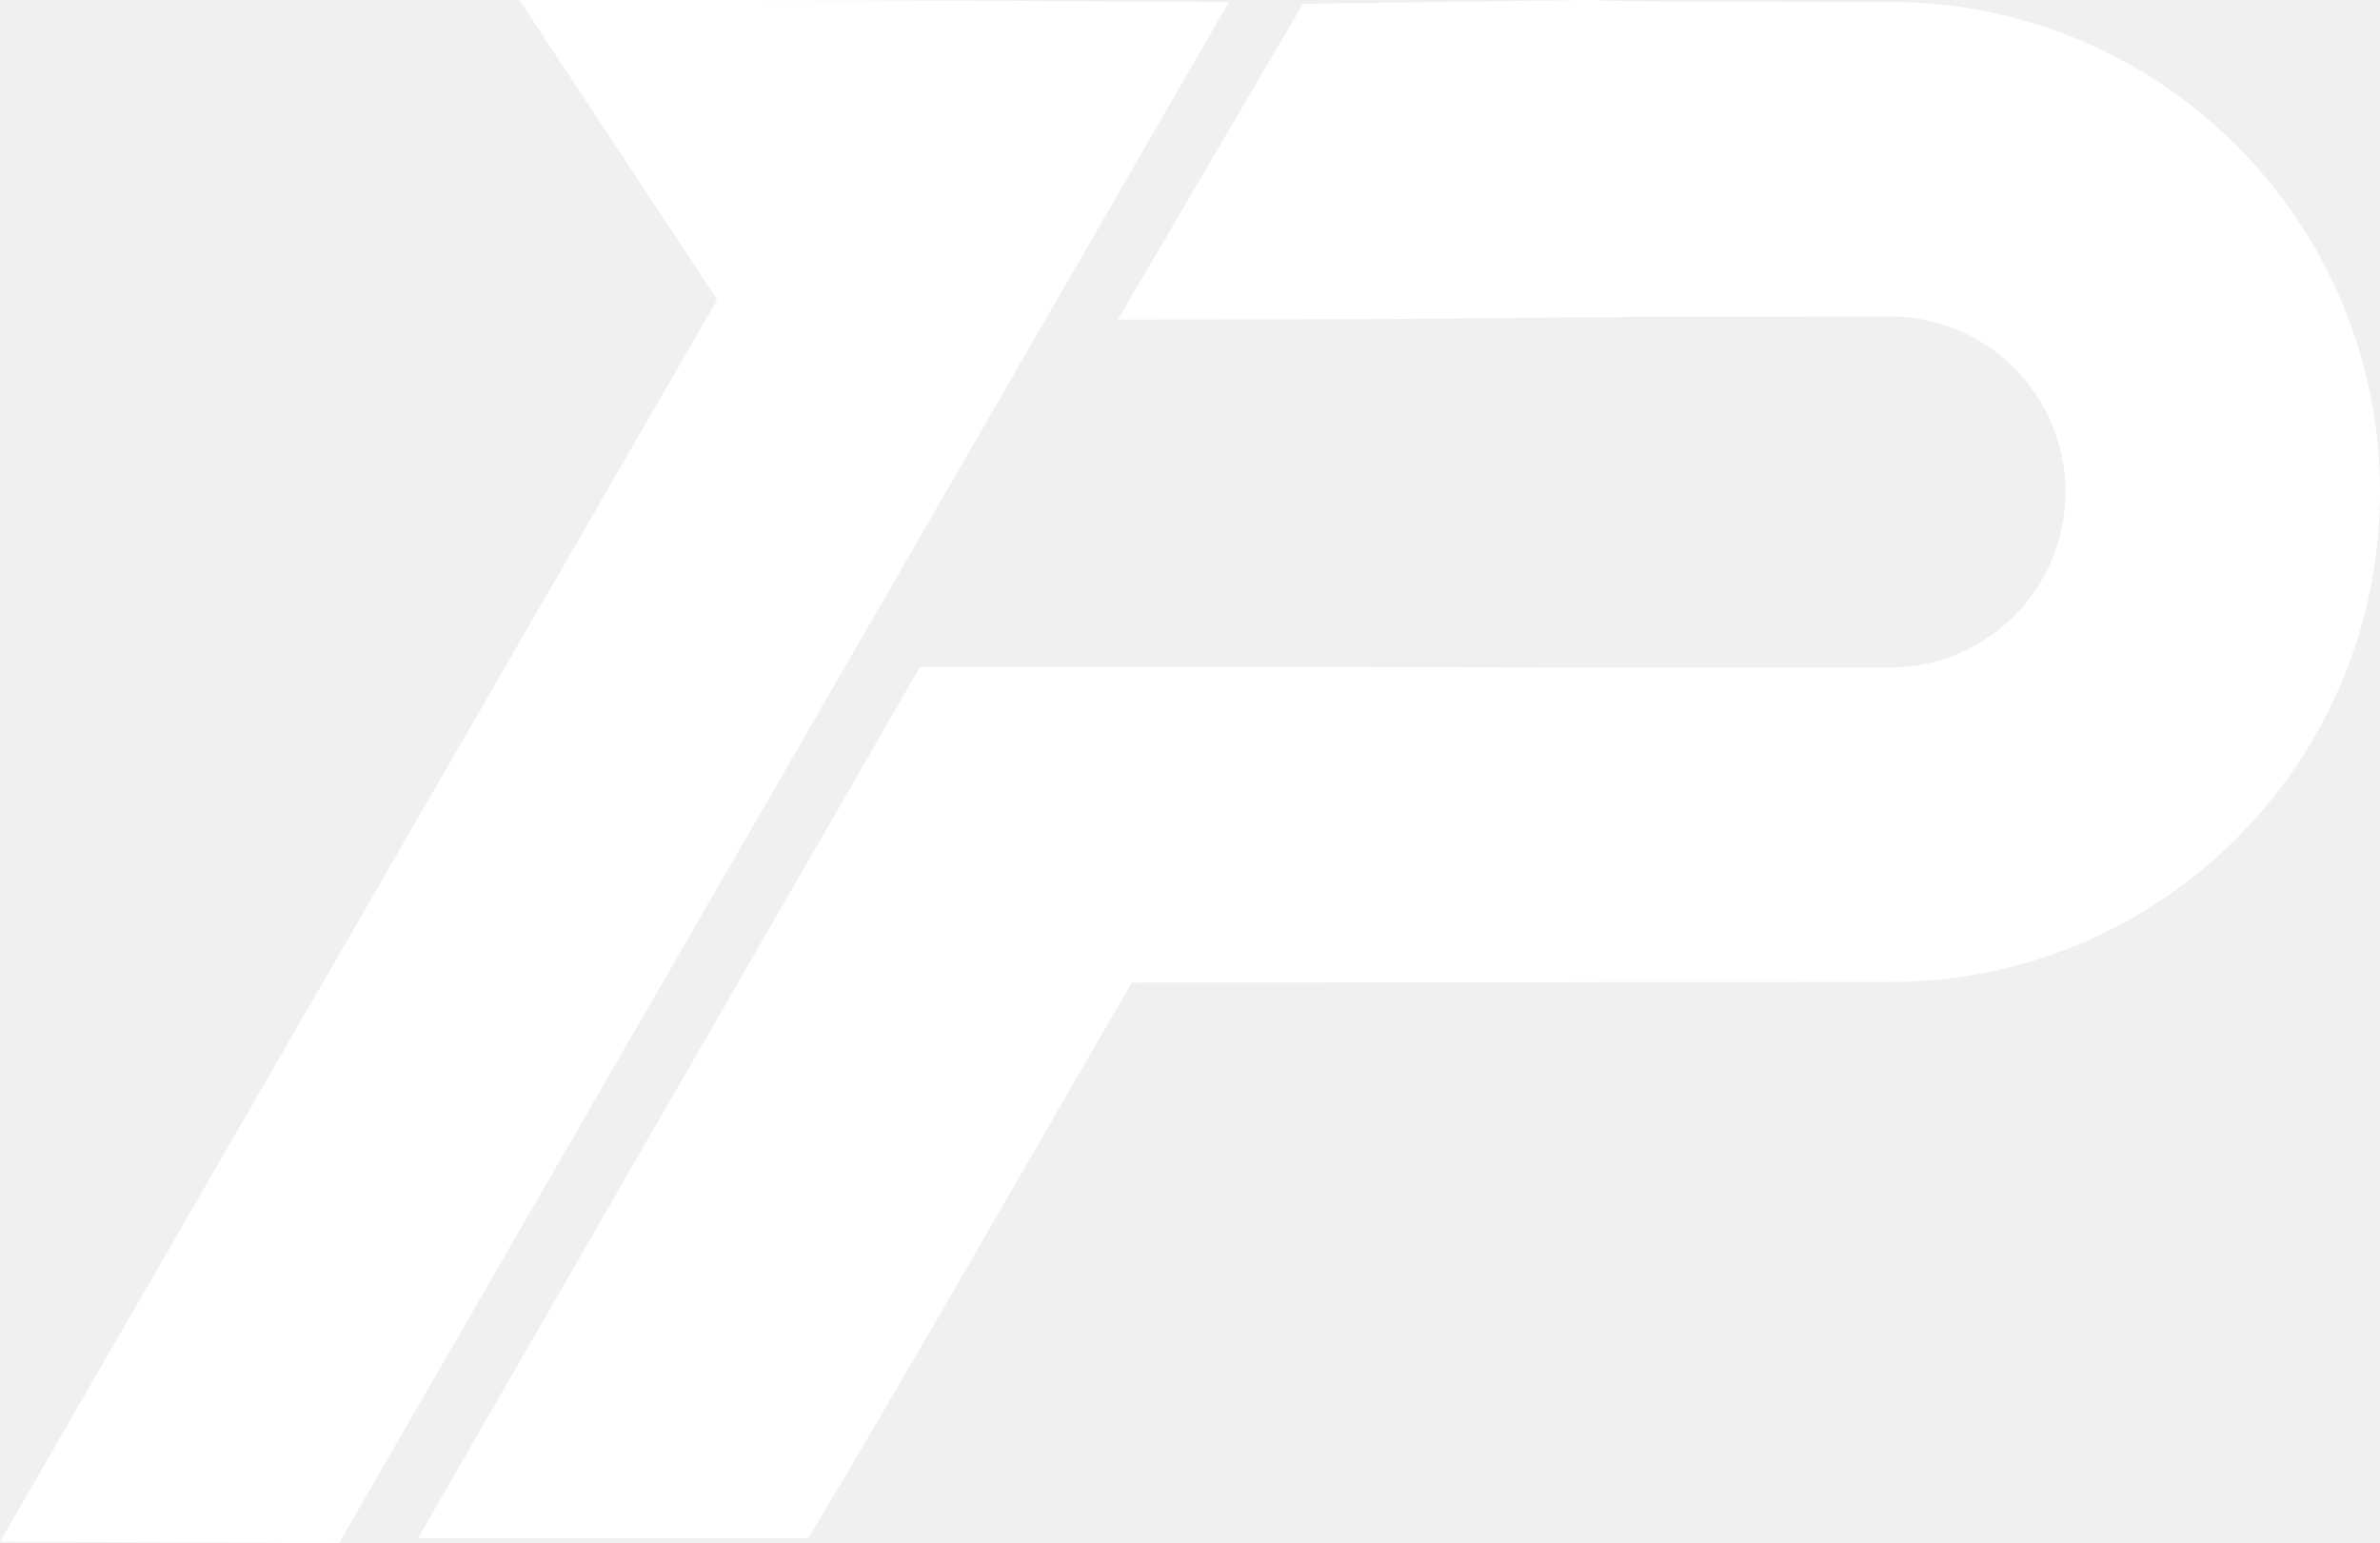
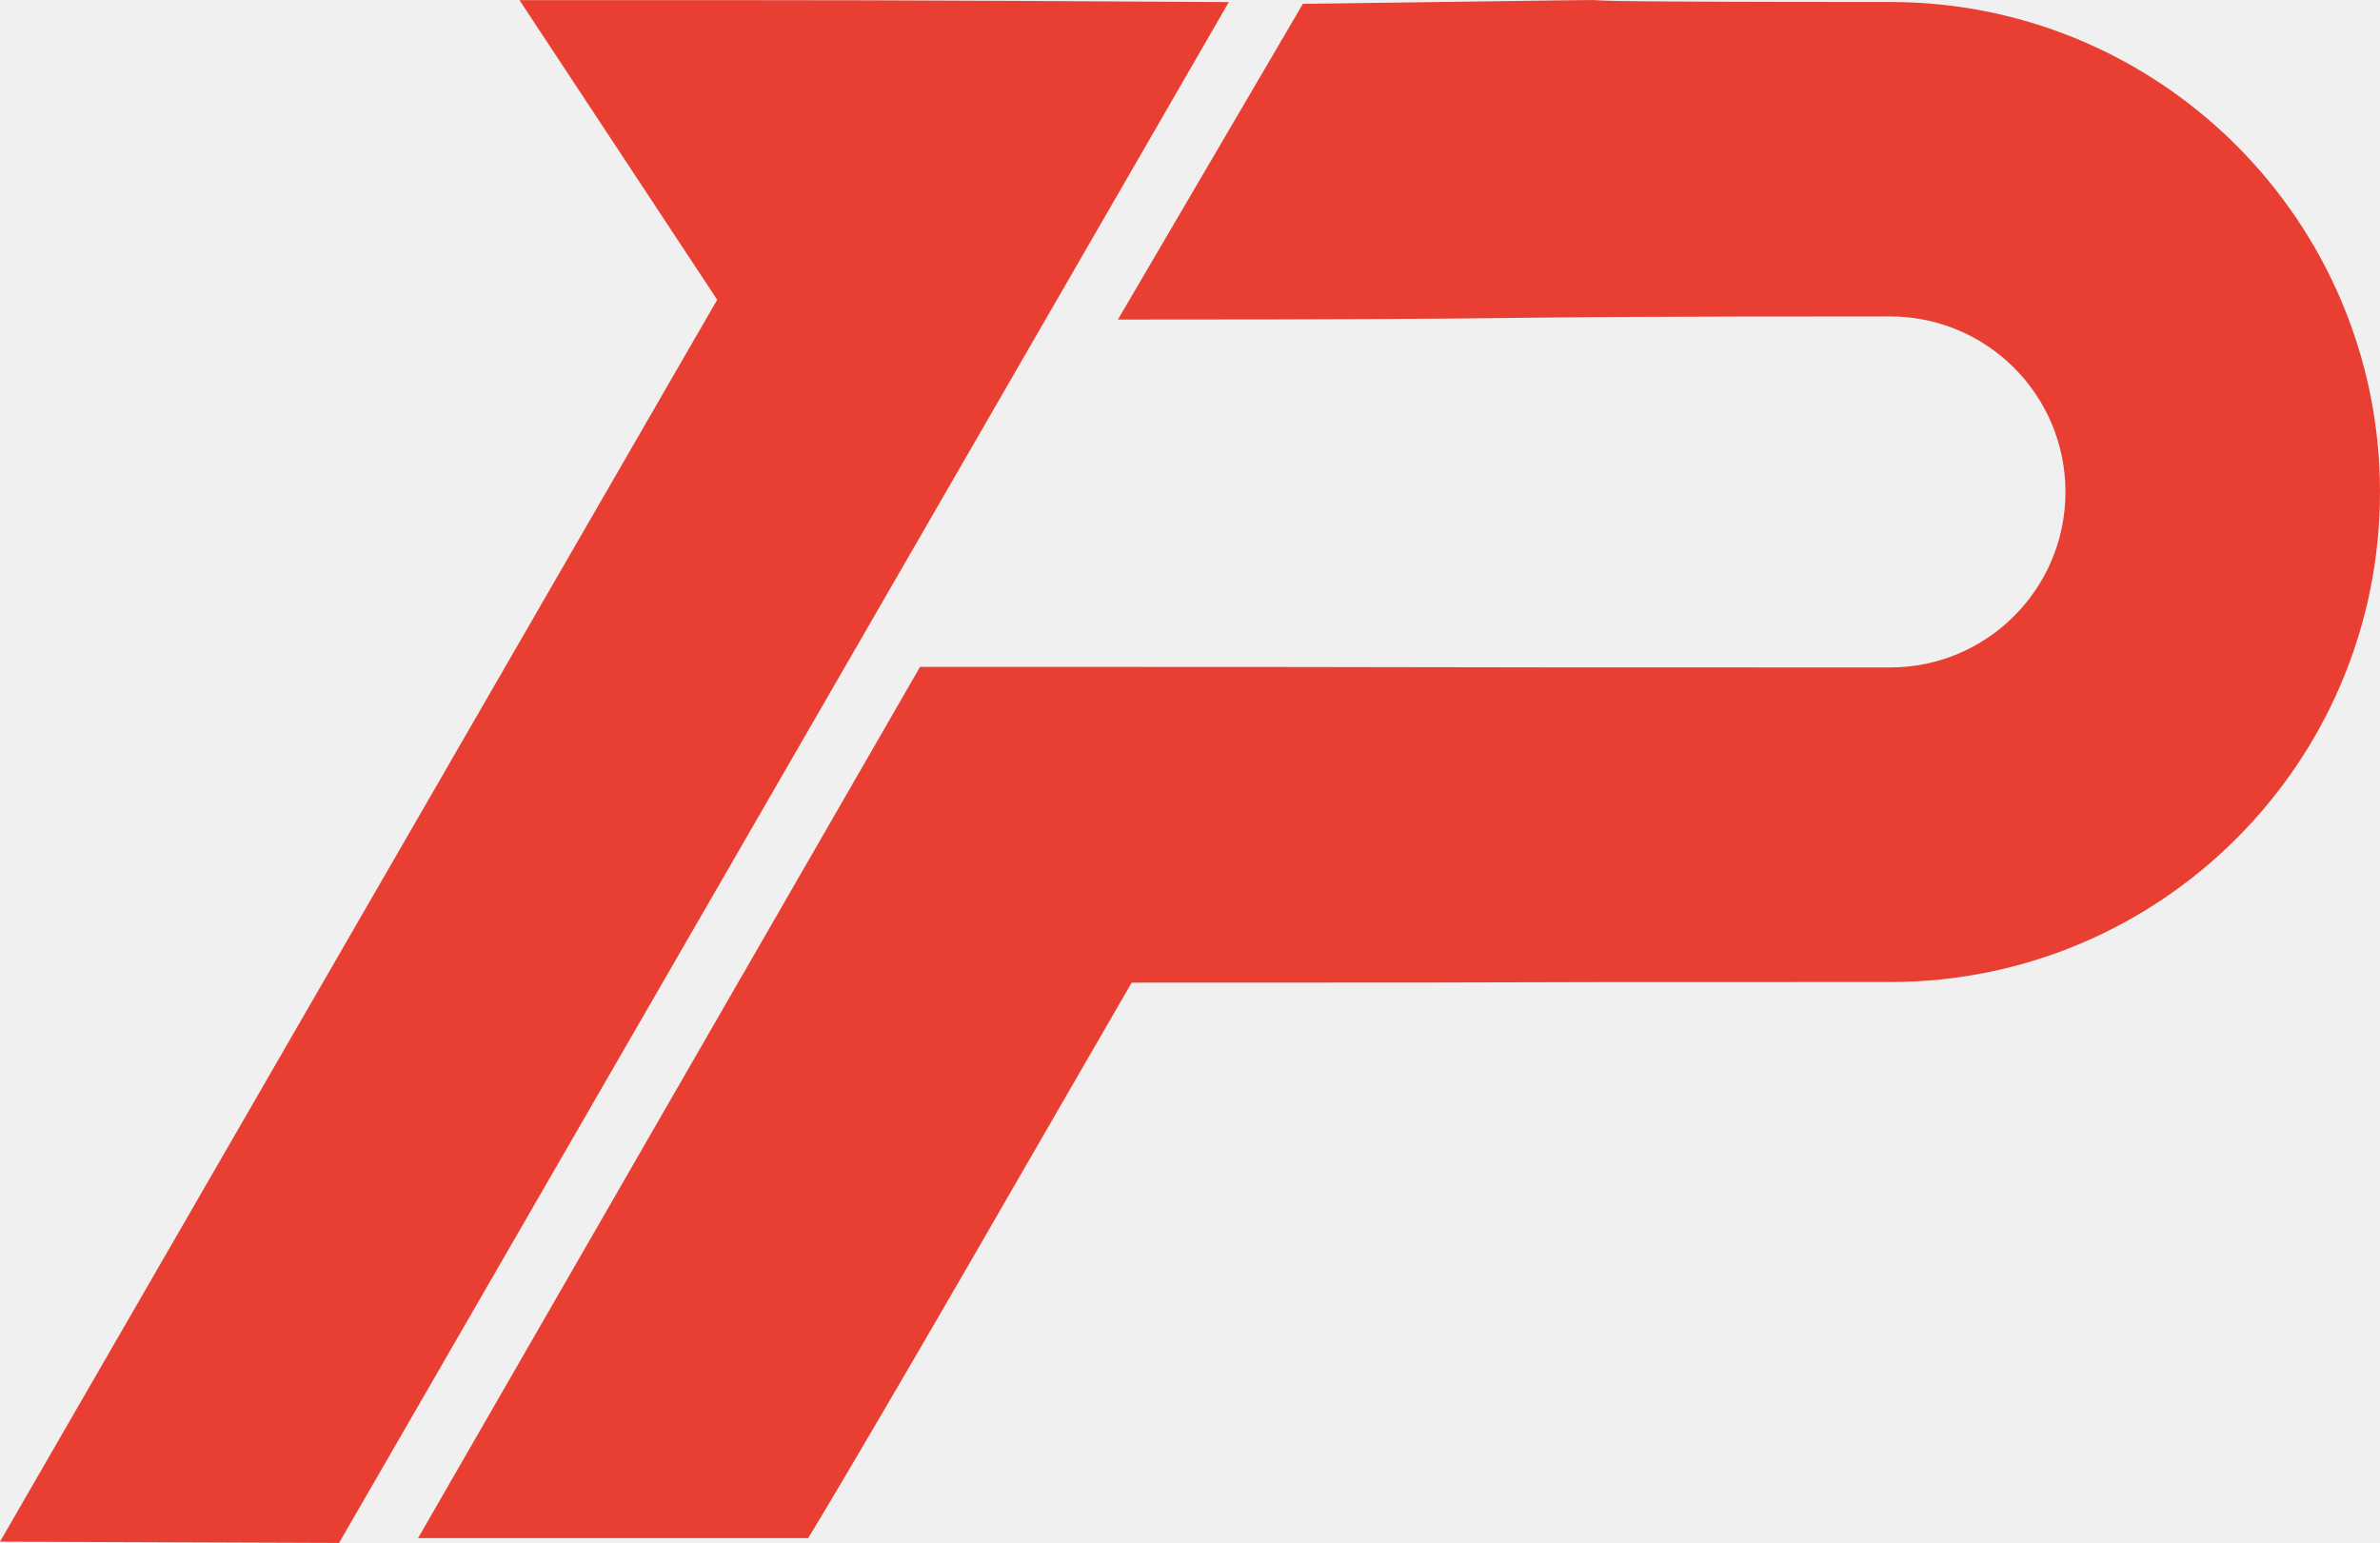
<svg xmlns="http://www.w3.org/2000/svg" id="Layer_2" data-name="Layer 2" viewBox="0 0 431.97 280.08">
  <defs>
    <style>
      .cls-1 {
-         fill: #fff;
+         fill: #e93f33;
      }
    </style>
  </defs>
  <g id="Layer_1-2" data-name="Layer 1">
    <path class="cls-1" d="m0,279.85L130.17,54.41,94.28.02C158.46.02,155.82-.01,223.03.38L61.54,280.08l-61.54-.23ZM202.9,58.01L236.47.7c102.13-1.33,4.42-.34,106.58-.34,49.1,0,88.92,39.83,88.92,88.95s-39.83,88.95-88.92,88.95c-112.51,0-25.03.11-137.65.11-14.12,24.32-44.13,76.76-58.71,100.83h-70.81c24.97-43.4,66.1-114.75,91.11-158.15,125.38,0,50.74.11,176.06.11,17.58,0,31.83-14.26,31.83-31.86s-14.26-31.86-31.83-31.86c-88.53,0-50.82.57-140.14.57h0Z" />
  </g>
</svg>
